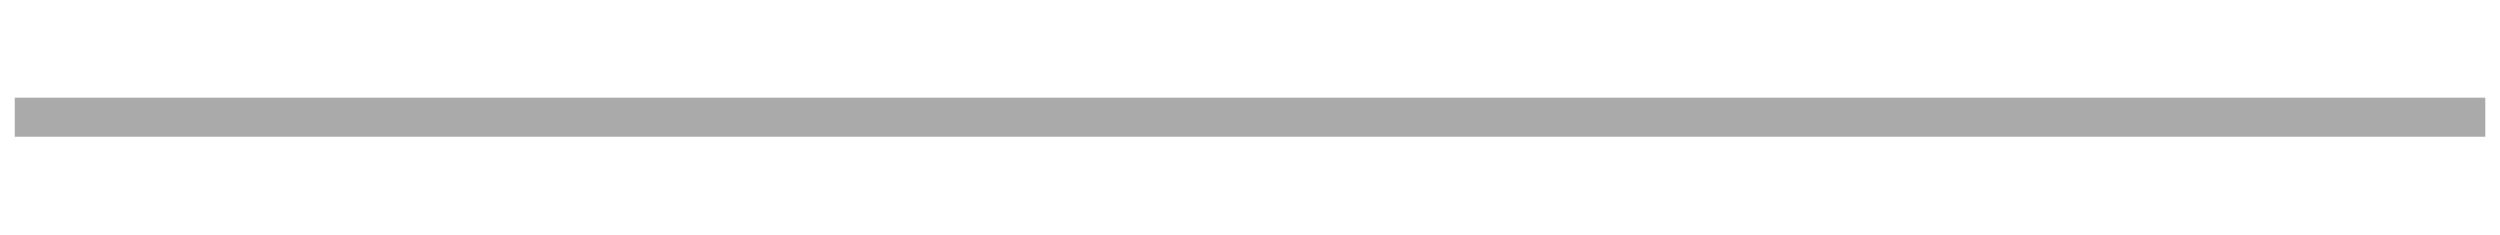
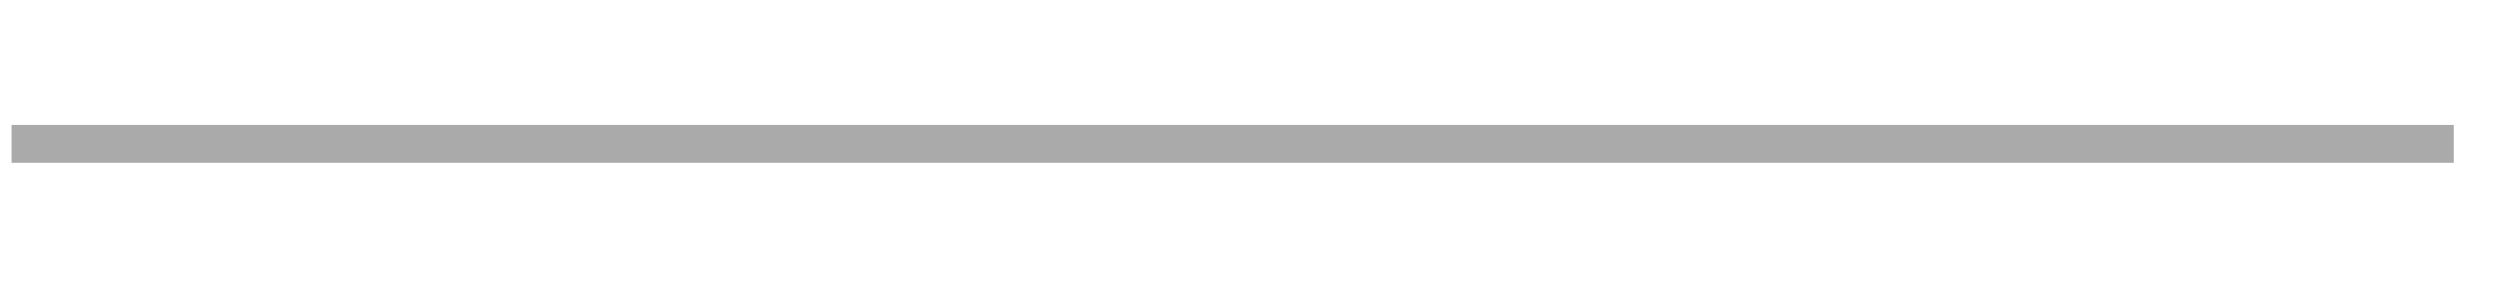
- <svg xmlns="http://www.w3.org/2000/svg" version="1.1" width="64px" height="6px" viewBox="580 118  64 6">
-   <g transform="matrix(-0.9486833 -0.3162278 0.3162278 -0.9486833 1154.331 429.3221 )">
-     <path d="M 582 131  L 642 111  " stroke-width="1" stroke="#aaaaaa" fill="none" />
+ <svg xmlns="http://www.w3.org/2000/svg" version="1.1" width="66px" height="8px" viewBox="412 94  66 8">
+   <g transform="matrix(-0.9150862 -0.4032583 0.4032583 -0.9150862 812.694 367.1284 )">
+     <path d="M 416 111  L 475 85  " stroke-width="1" stroke="#aaaaaa" fill="none" />
  </g>
</svg>
